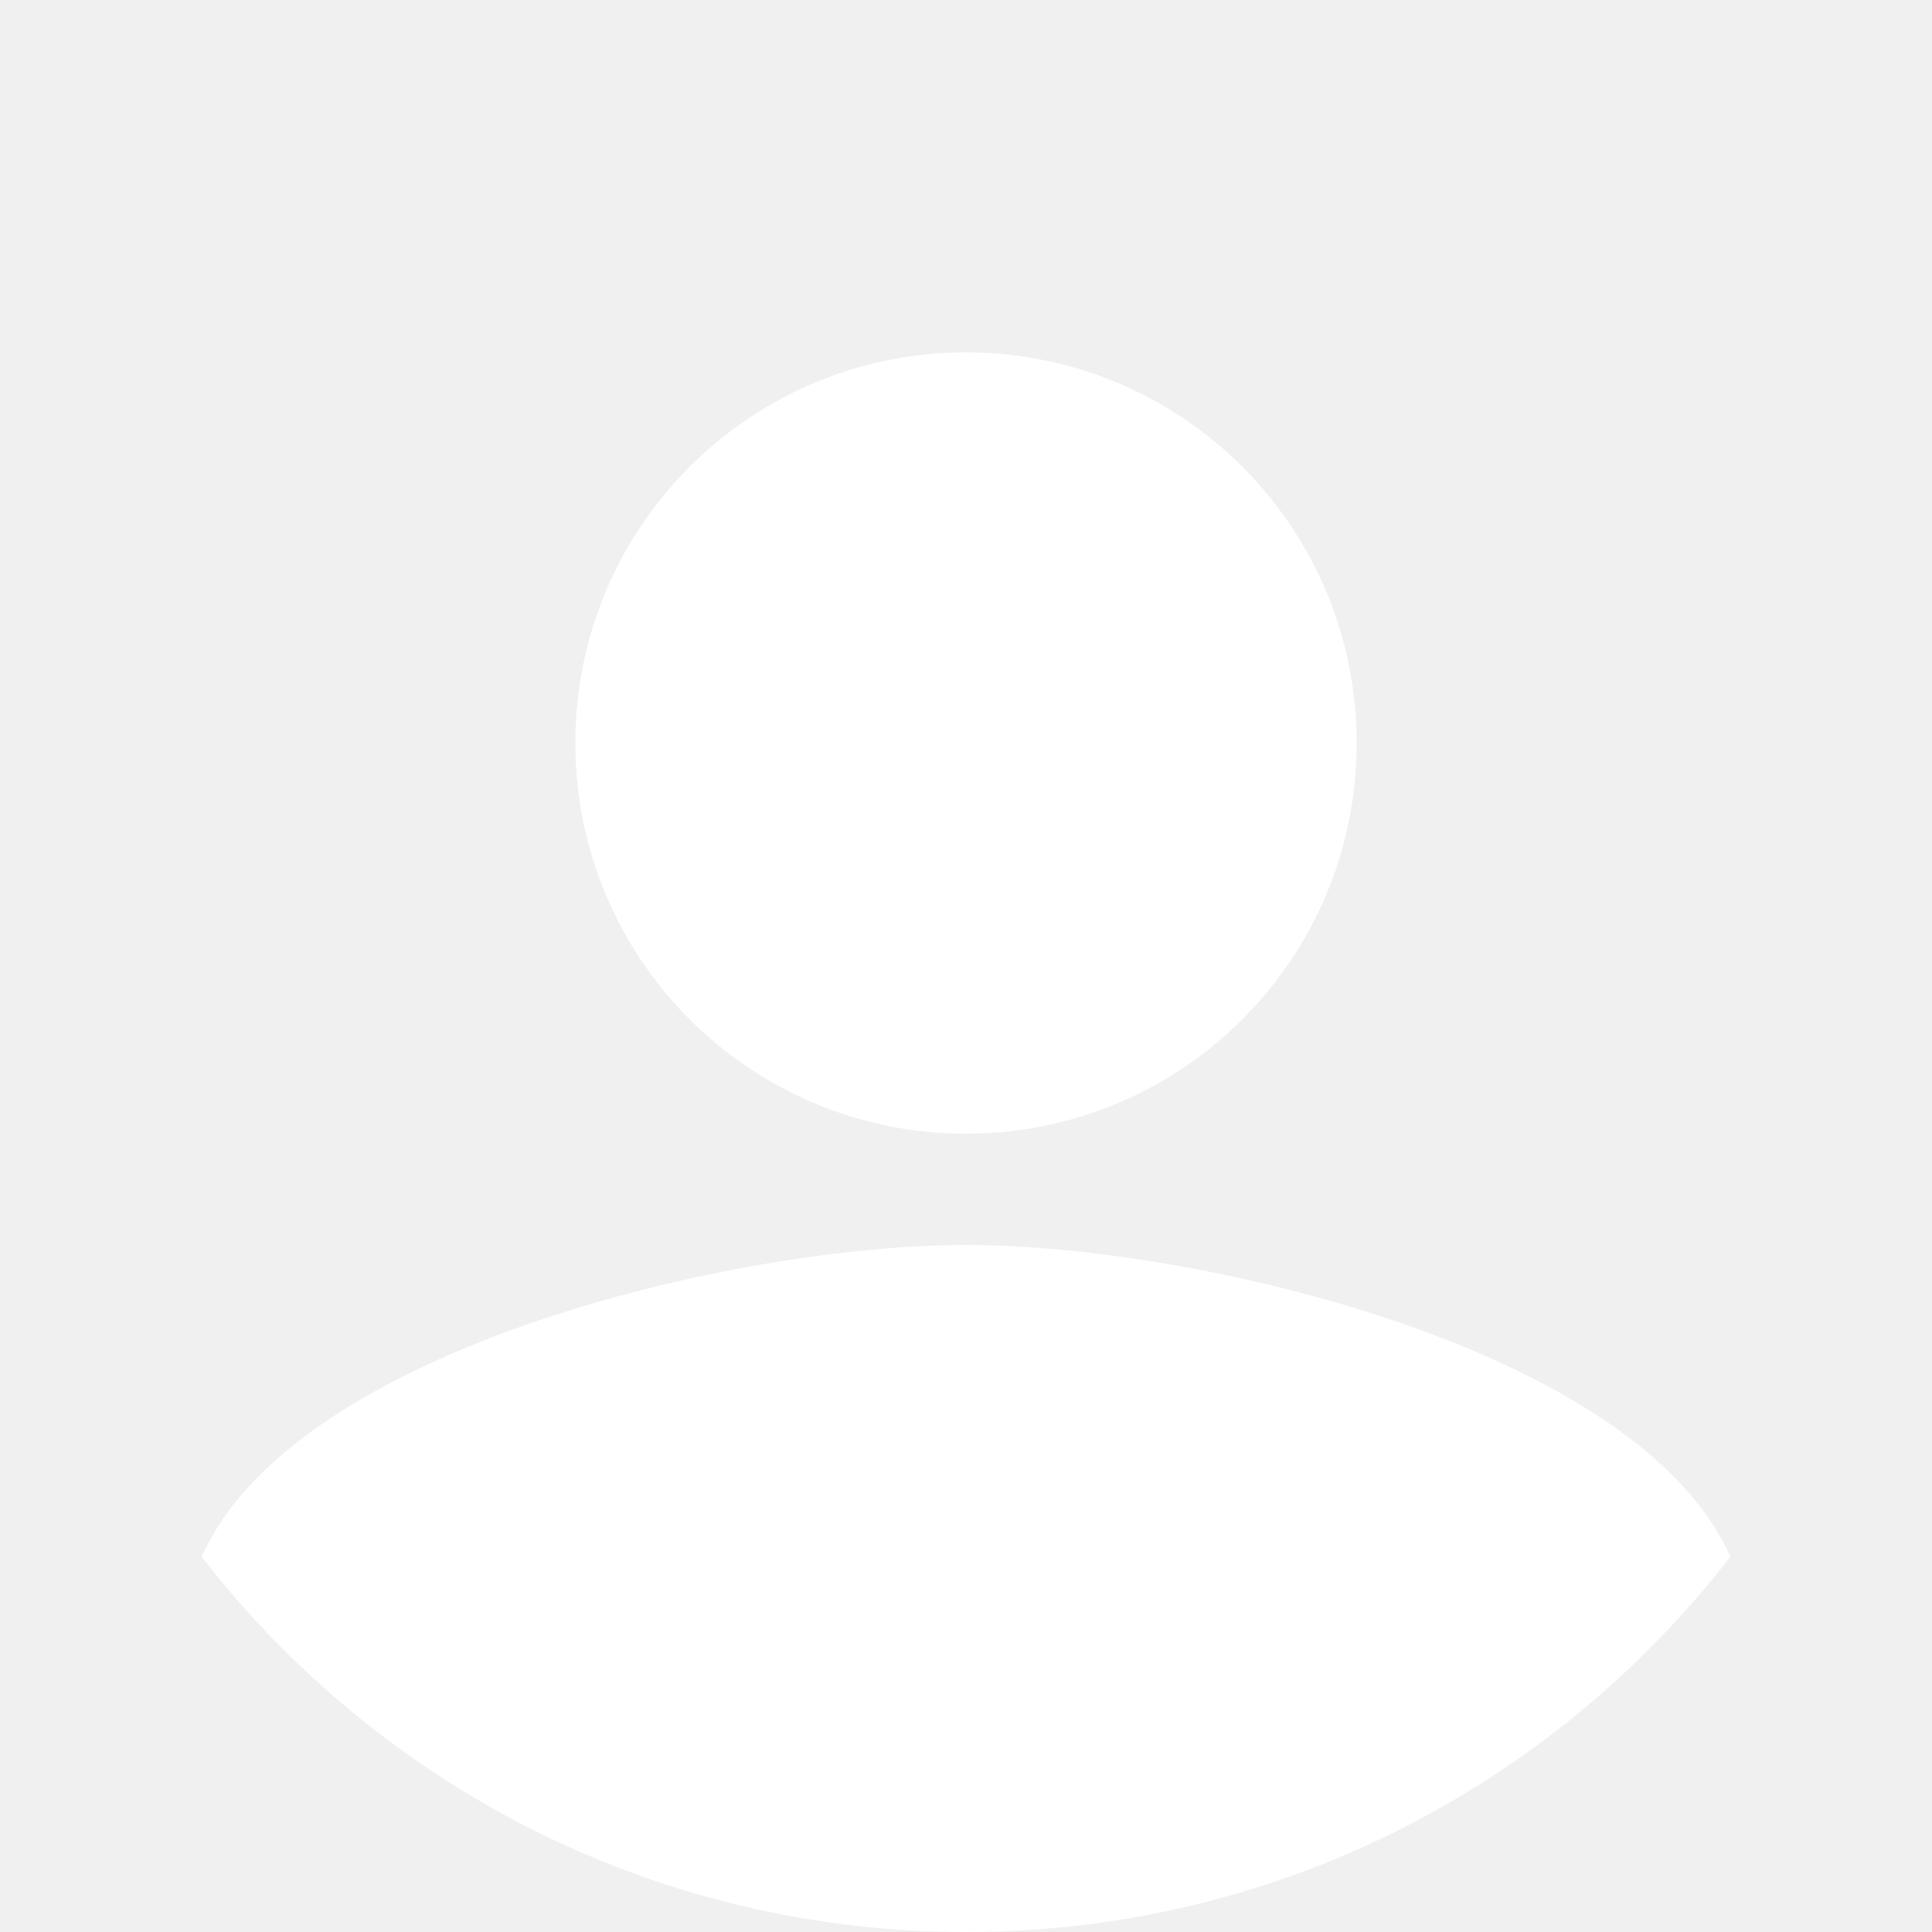
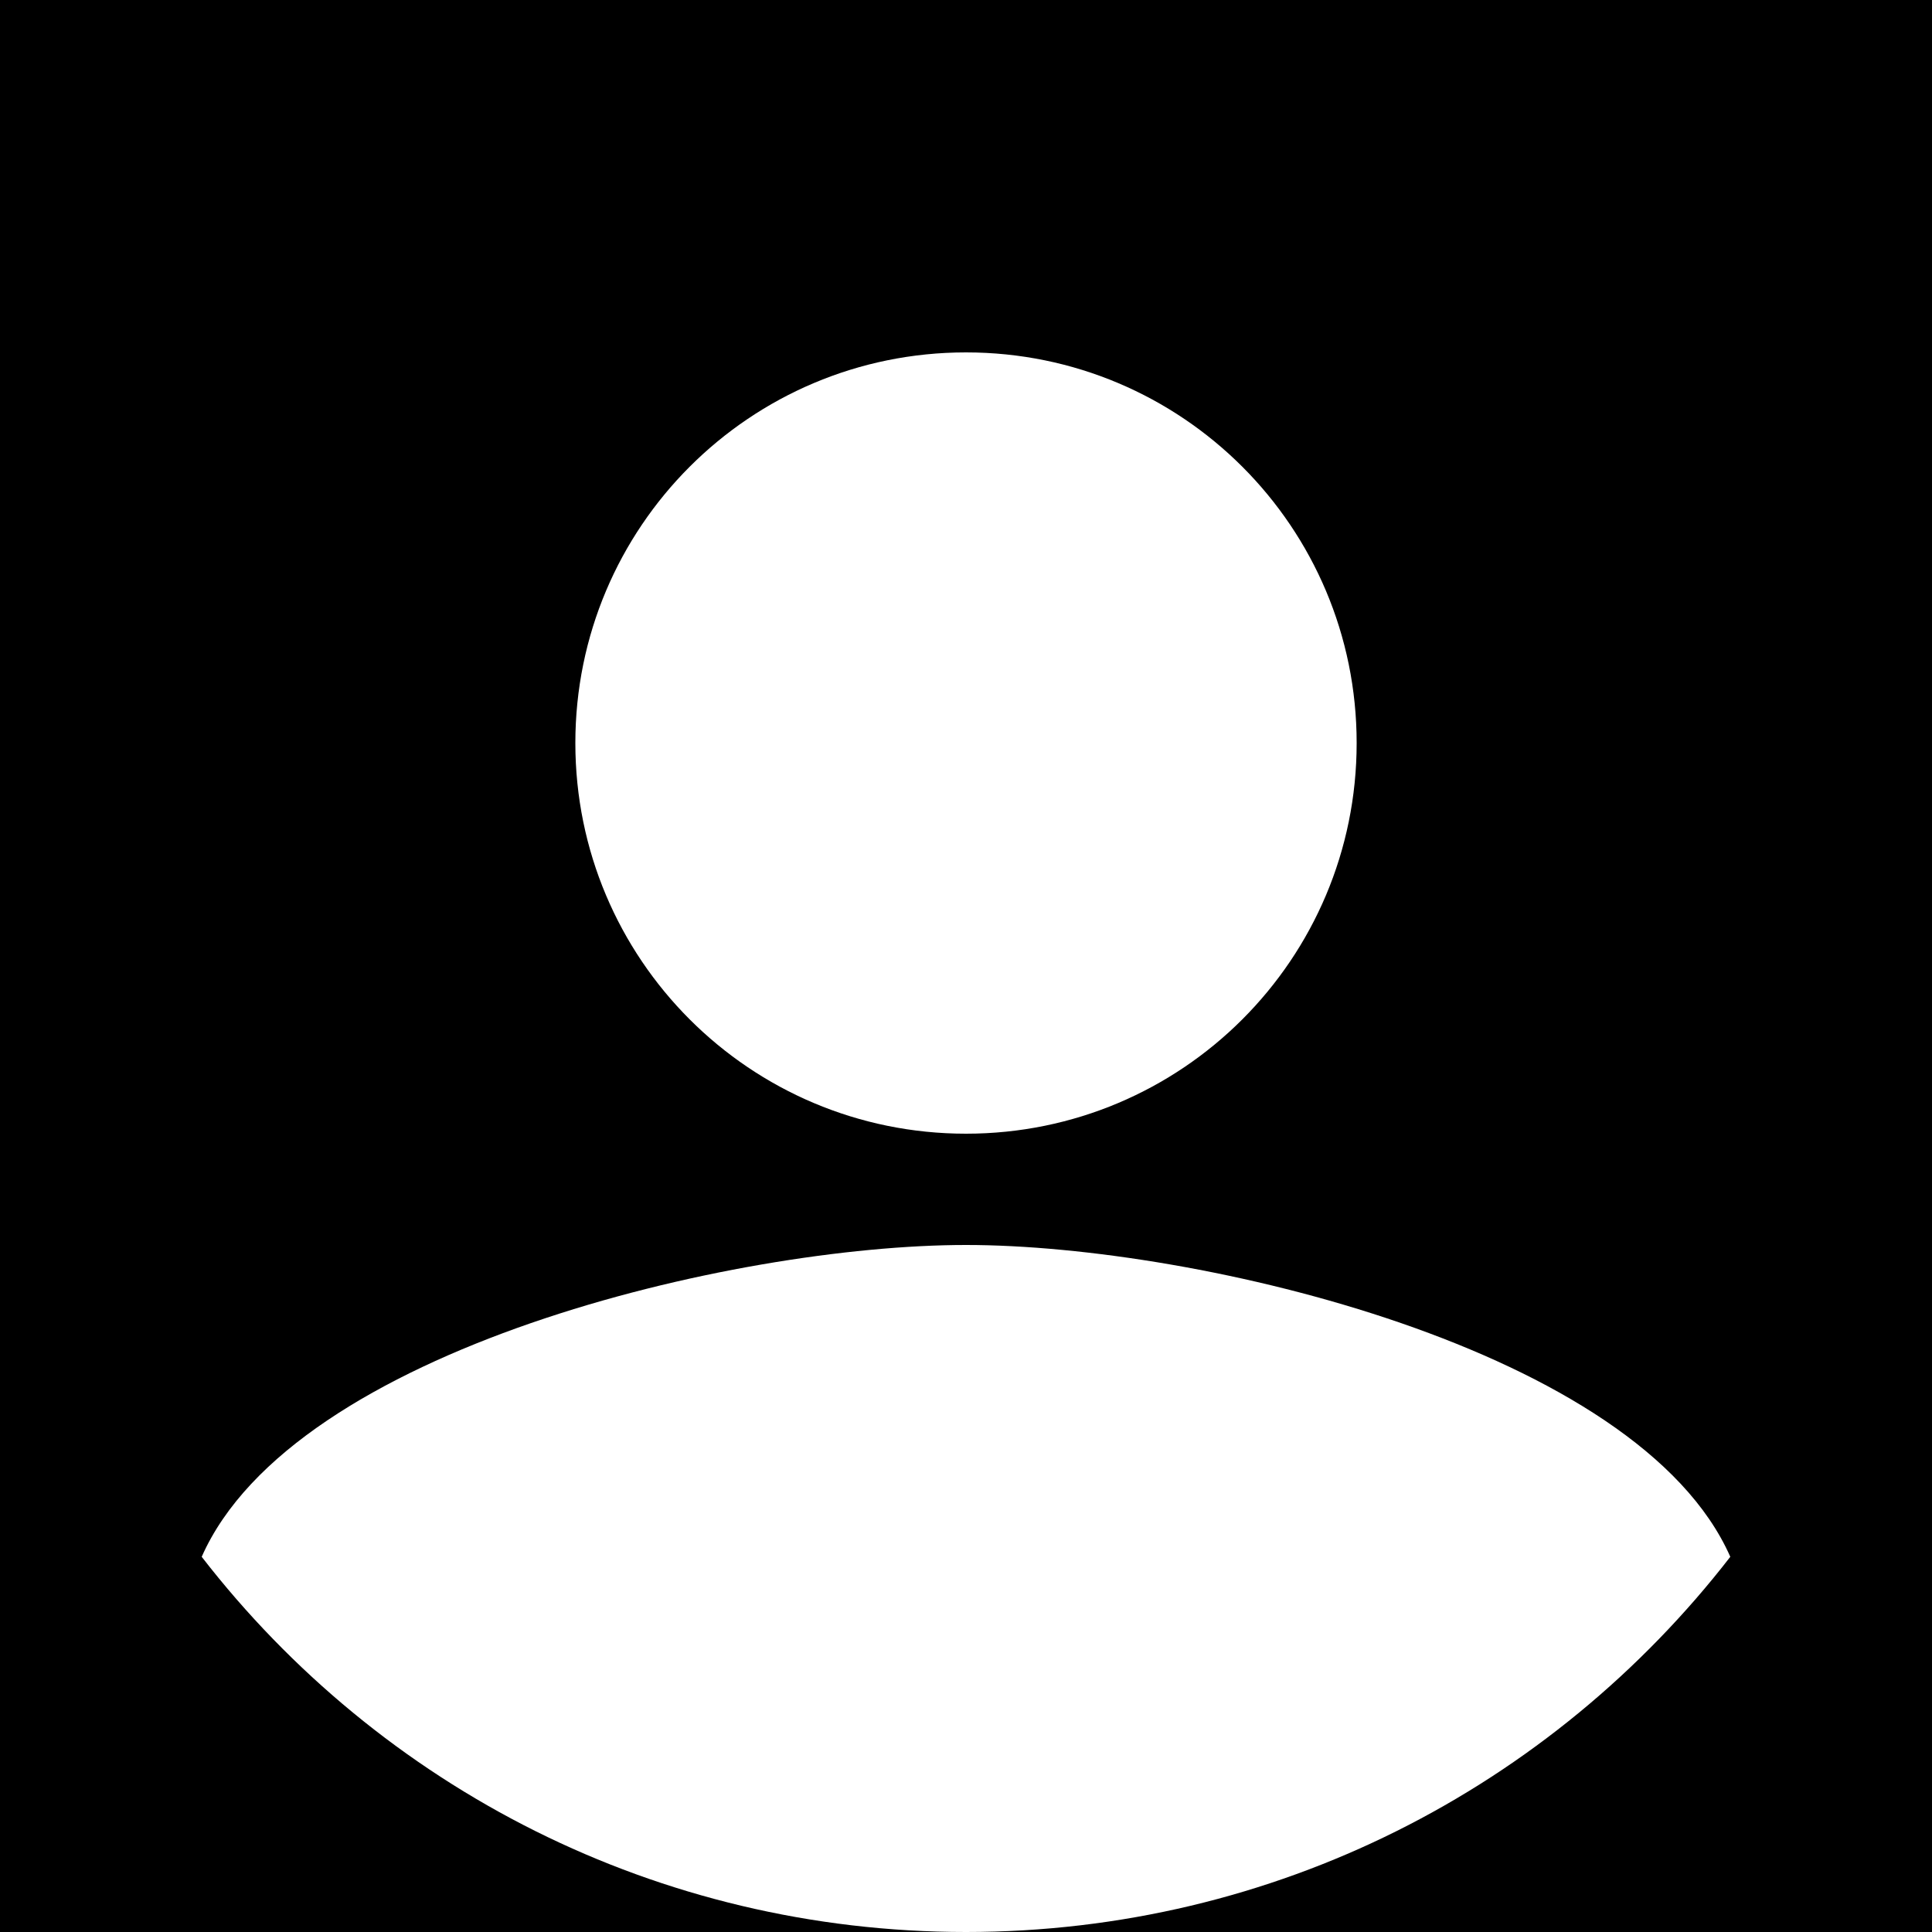
- <svg xmlns="http://www.w3.org/2000/svg" width="500" height="500" viewBox="0 0 500 500" fill="none">
+ <svg xmlns="http://www.w3.org/2000/svg" width="500" height="500" viewBox="0 0 500 500">
+   <rect id="background" width="100%" height="100%" fill="black" />
  <path d="M250 91.2C194.1 91.2 148.9 136.4 148.9 192.3C148.9 248.2 194.1 293.4 250 293.4C305.9 293.4 351.1 248.2 351.1 192.3C351.1 136.4 305.9 91.2 250 91.2Z" fill="white" />
  <path d="M447.8 402.9C424.8 432.6 395.3 457 361.4 473.9C327.9 490.6 290 500 250 500C210 500 172.1 490.6 138.6 473.9C104.7 457 75.2 432.6 52.2 402.9C75.9 349.2 189.8 322.2 250 322.2C310.2 322.2 424.1 349.2 447.8 402.9Z" fill="white" />
</svg>
